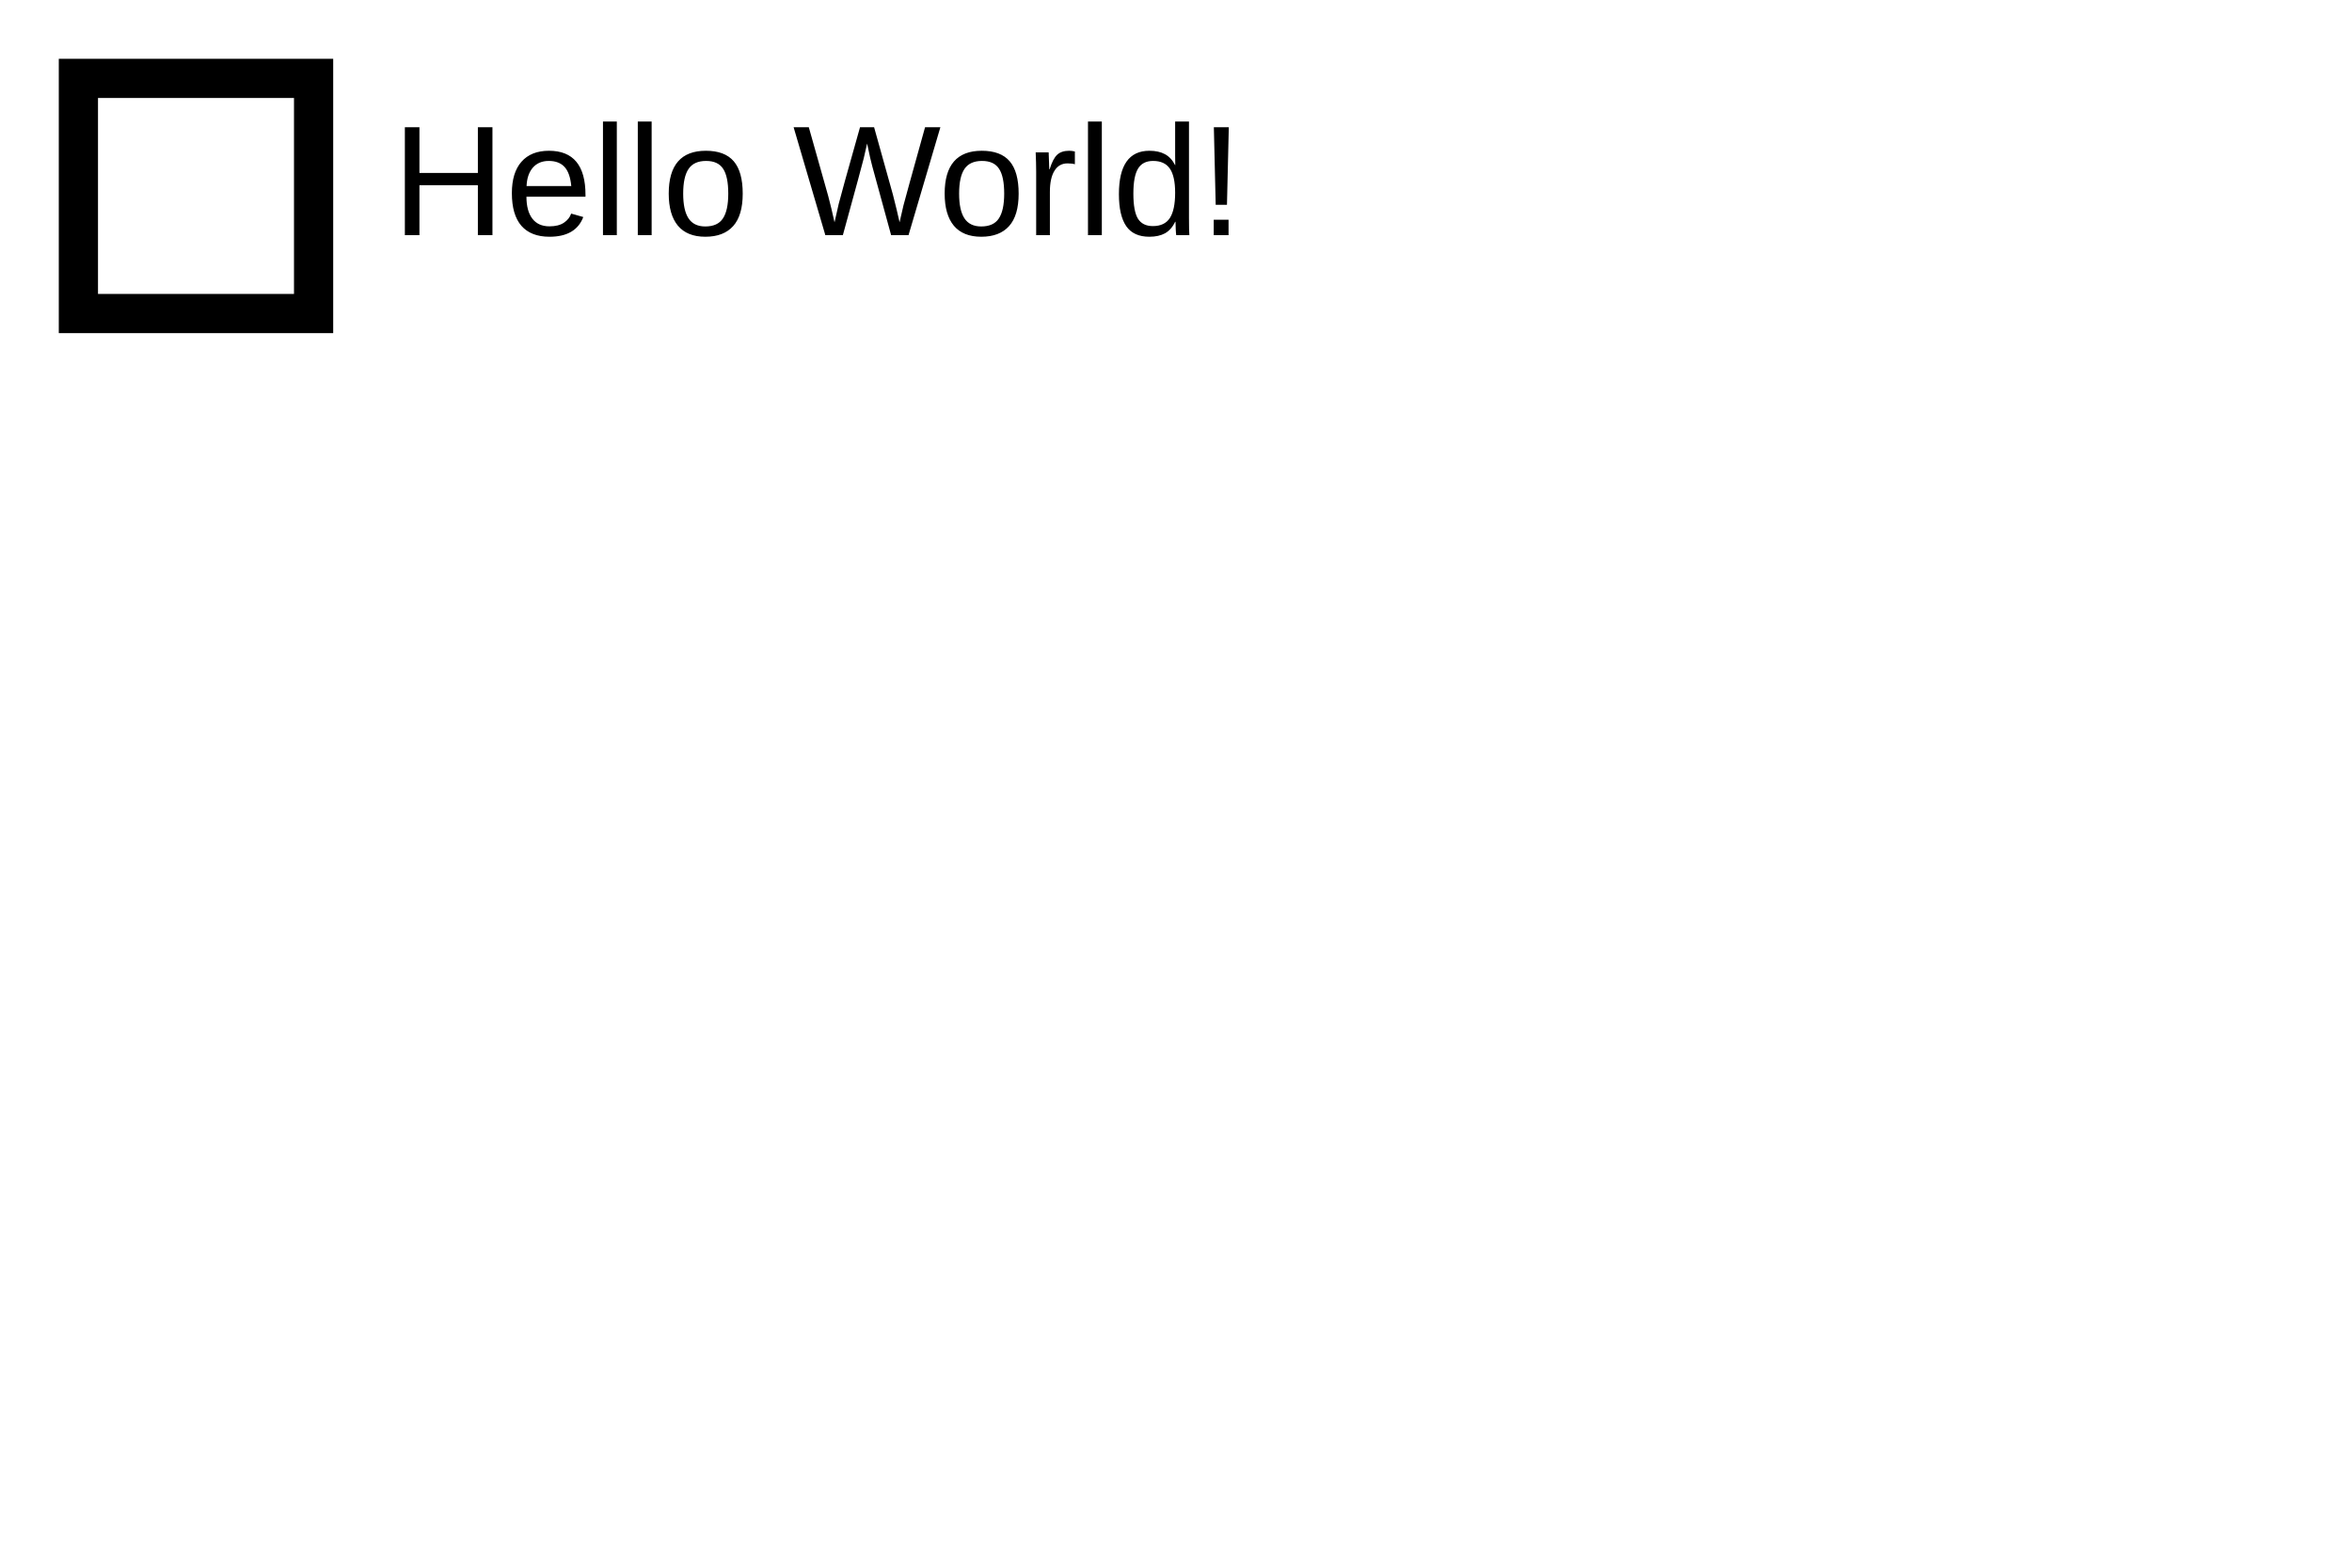
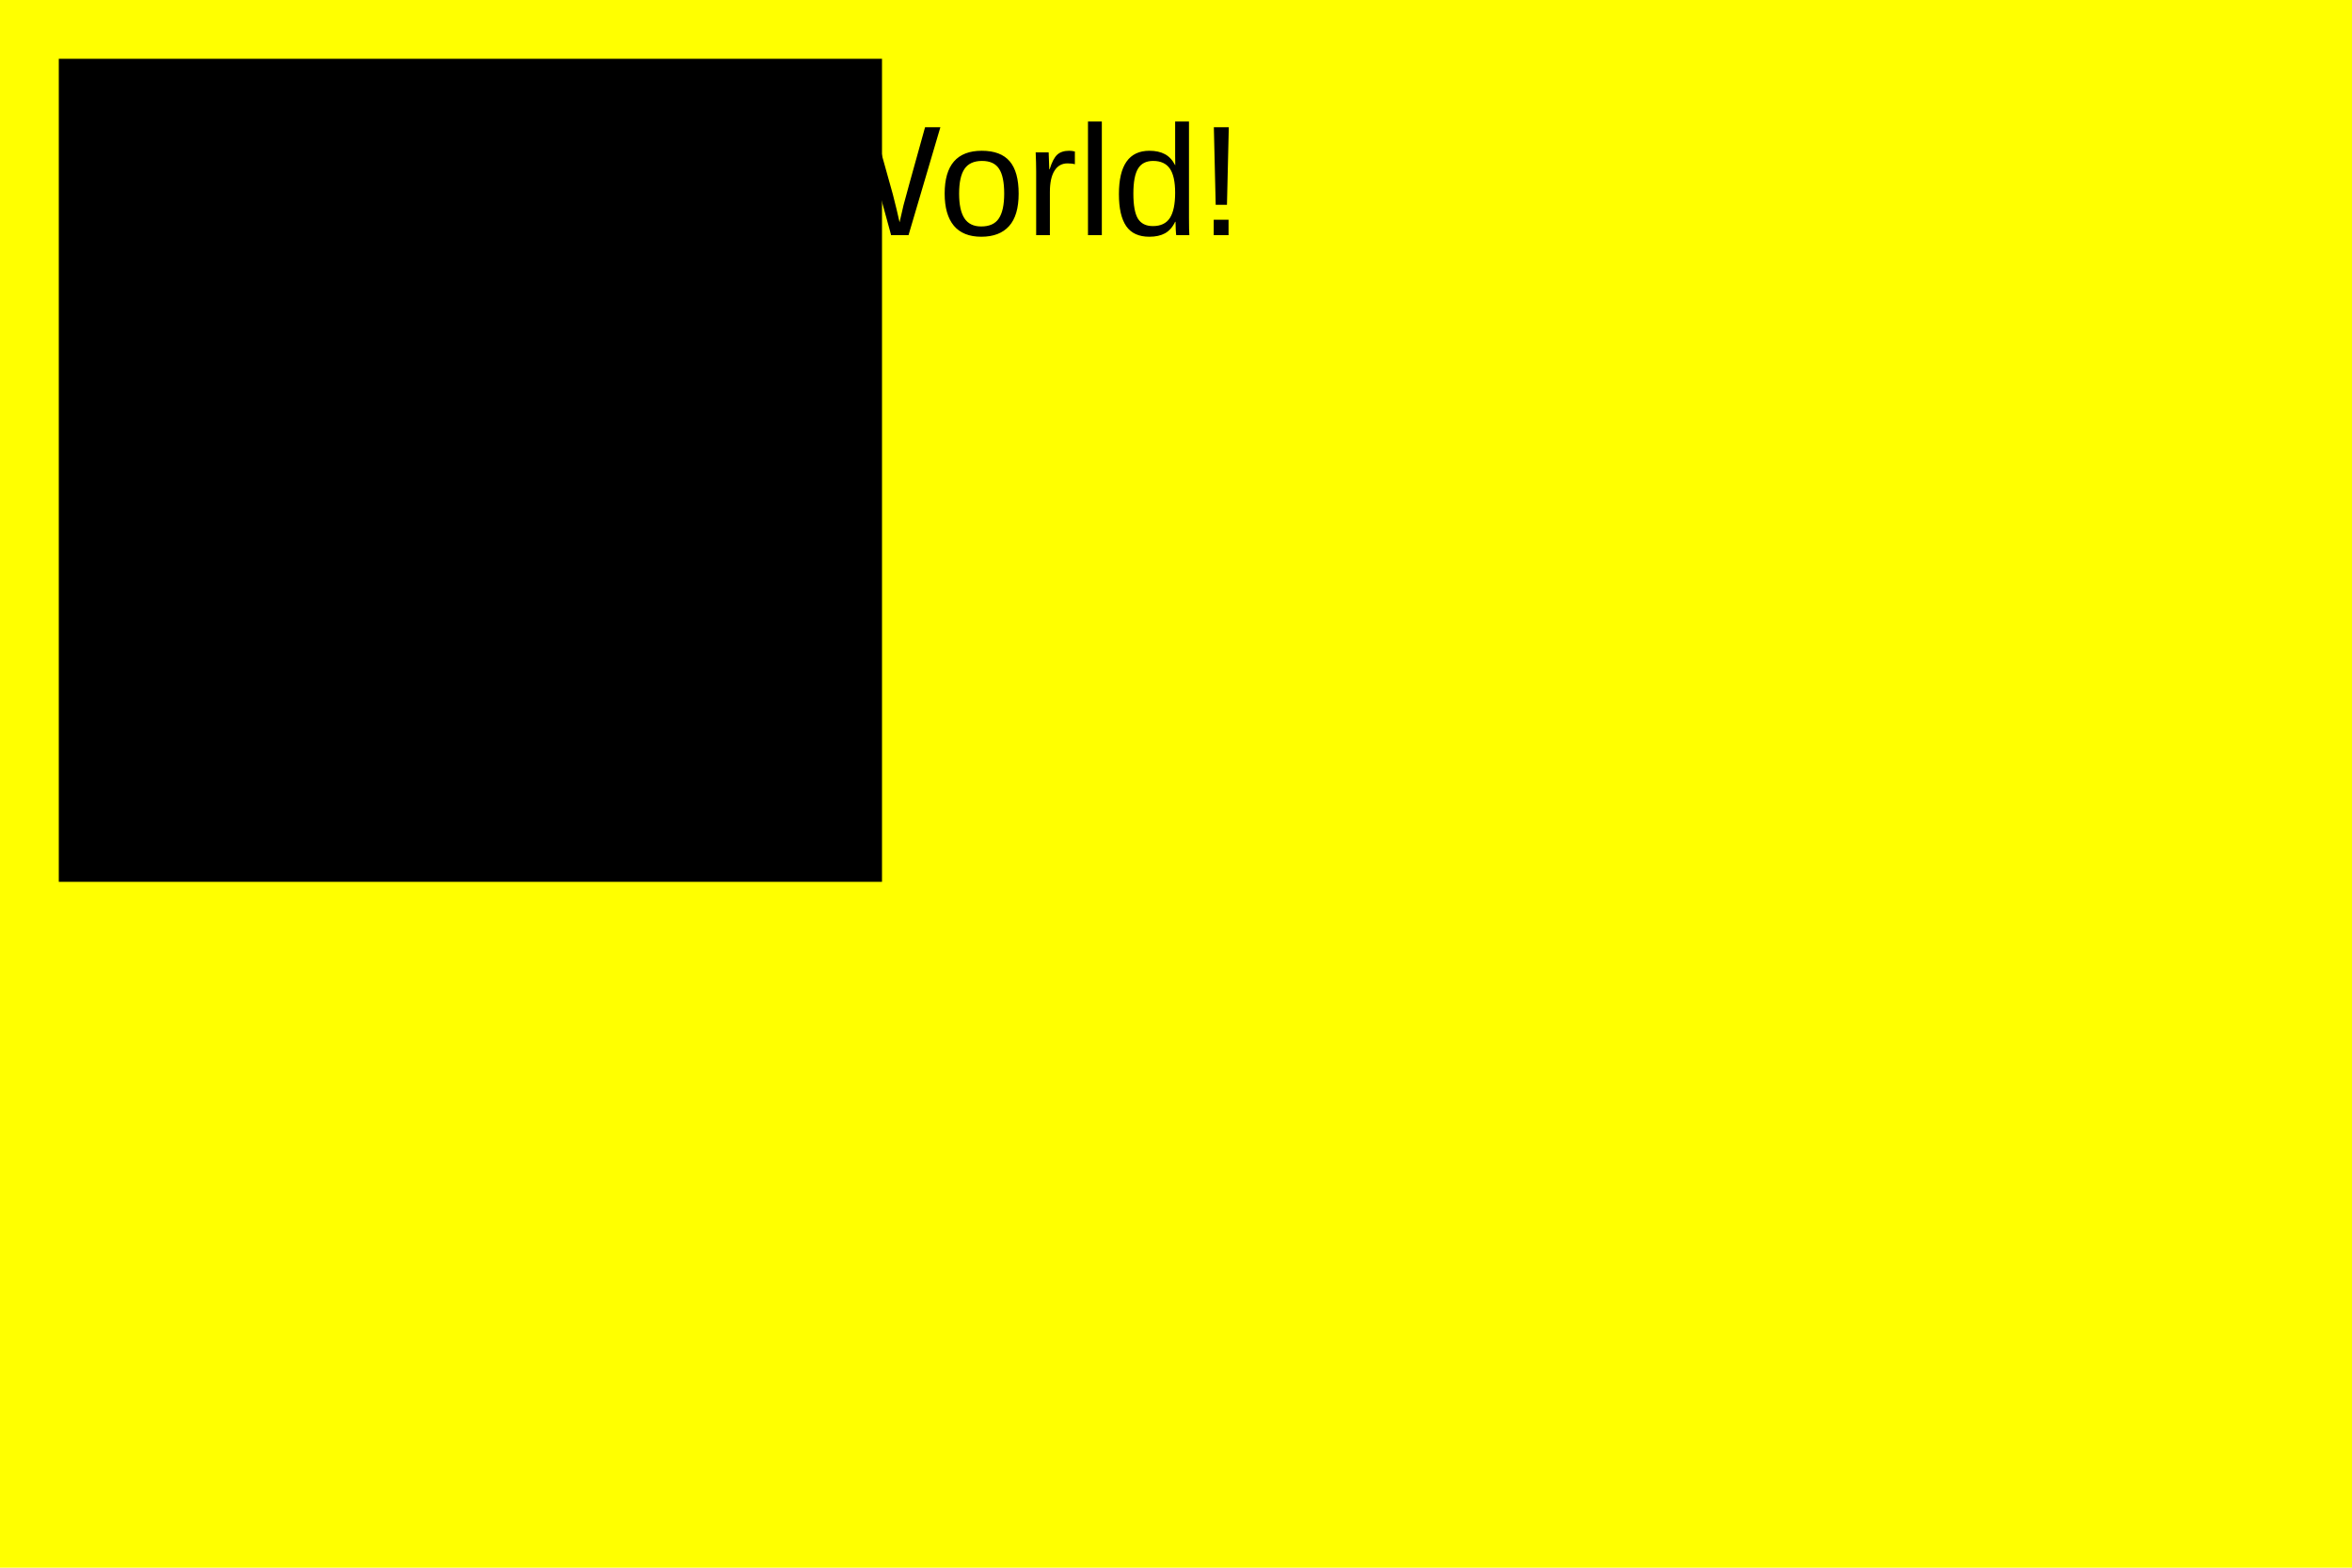
<svg xmlns="http://www.w3.org/2000/svg" version="1.1" width="300" height="200">
-   <rect x="10" y="10" width="30" height="30" stroke="black" fill="transparent" stroke-width="5" />
-   <text x="50" y="30" font-size="20" font-family="Arial">Hello World!</text>
+ /* background *\
+   <rect width="100%" height="100%" fill="yellow" />
+   Shape Itself
+   <rect x="10" y="10" width="100" height="100" stroke="black" fill="black" stroke-width="5" />
+   Font Itself
+   <text x="50" y="30" font-size="20" font-family="Arial" color="red">Hello World!</text>
</svg>
